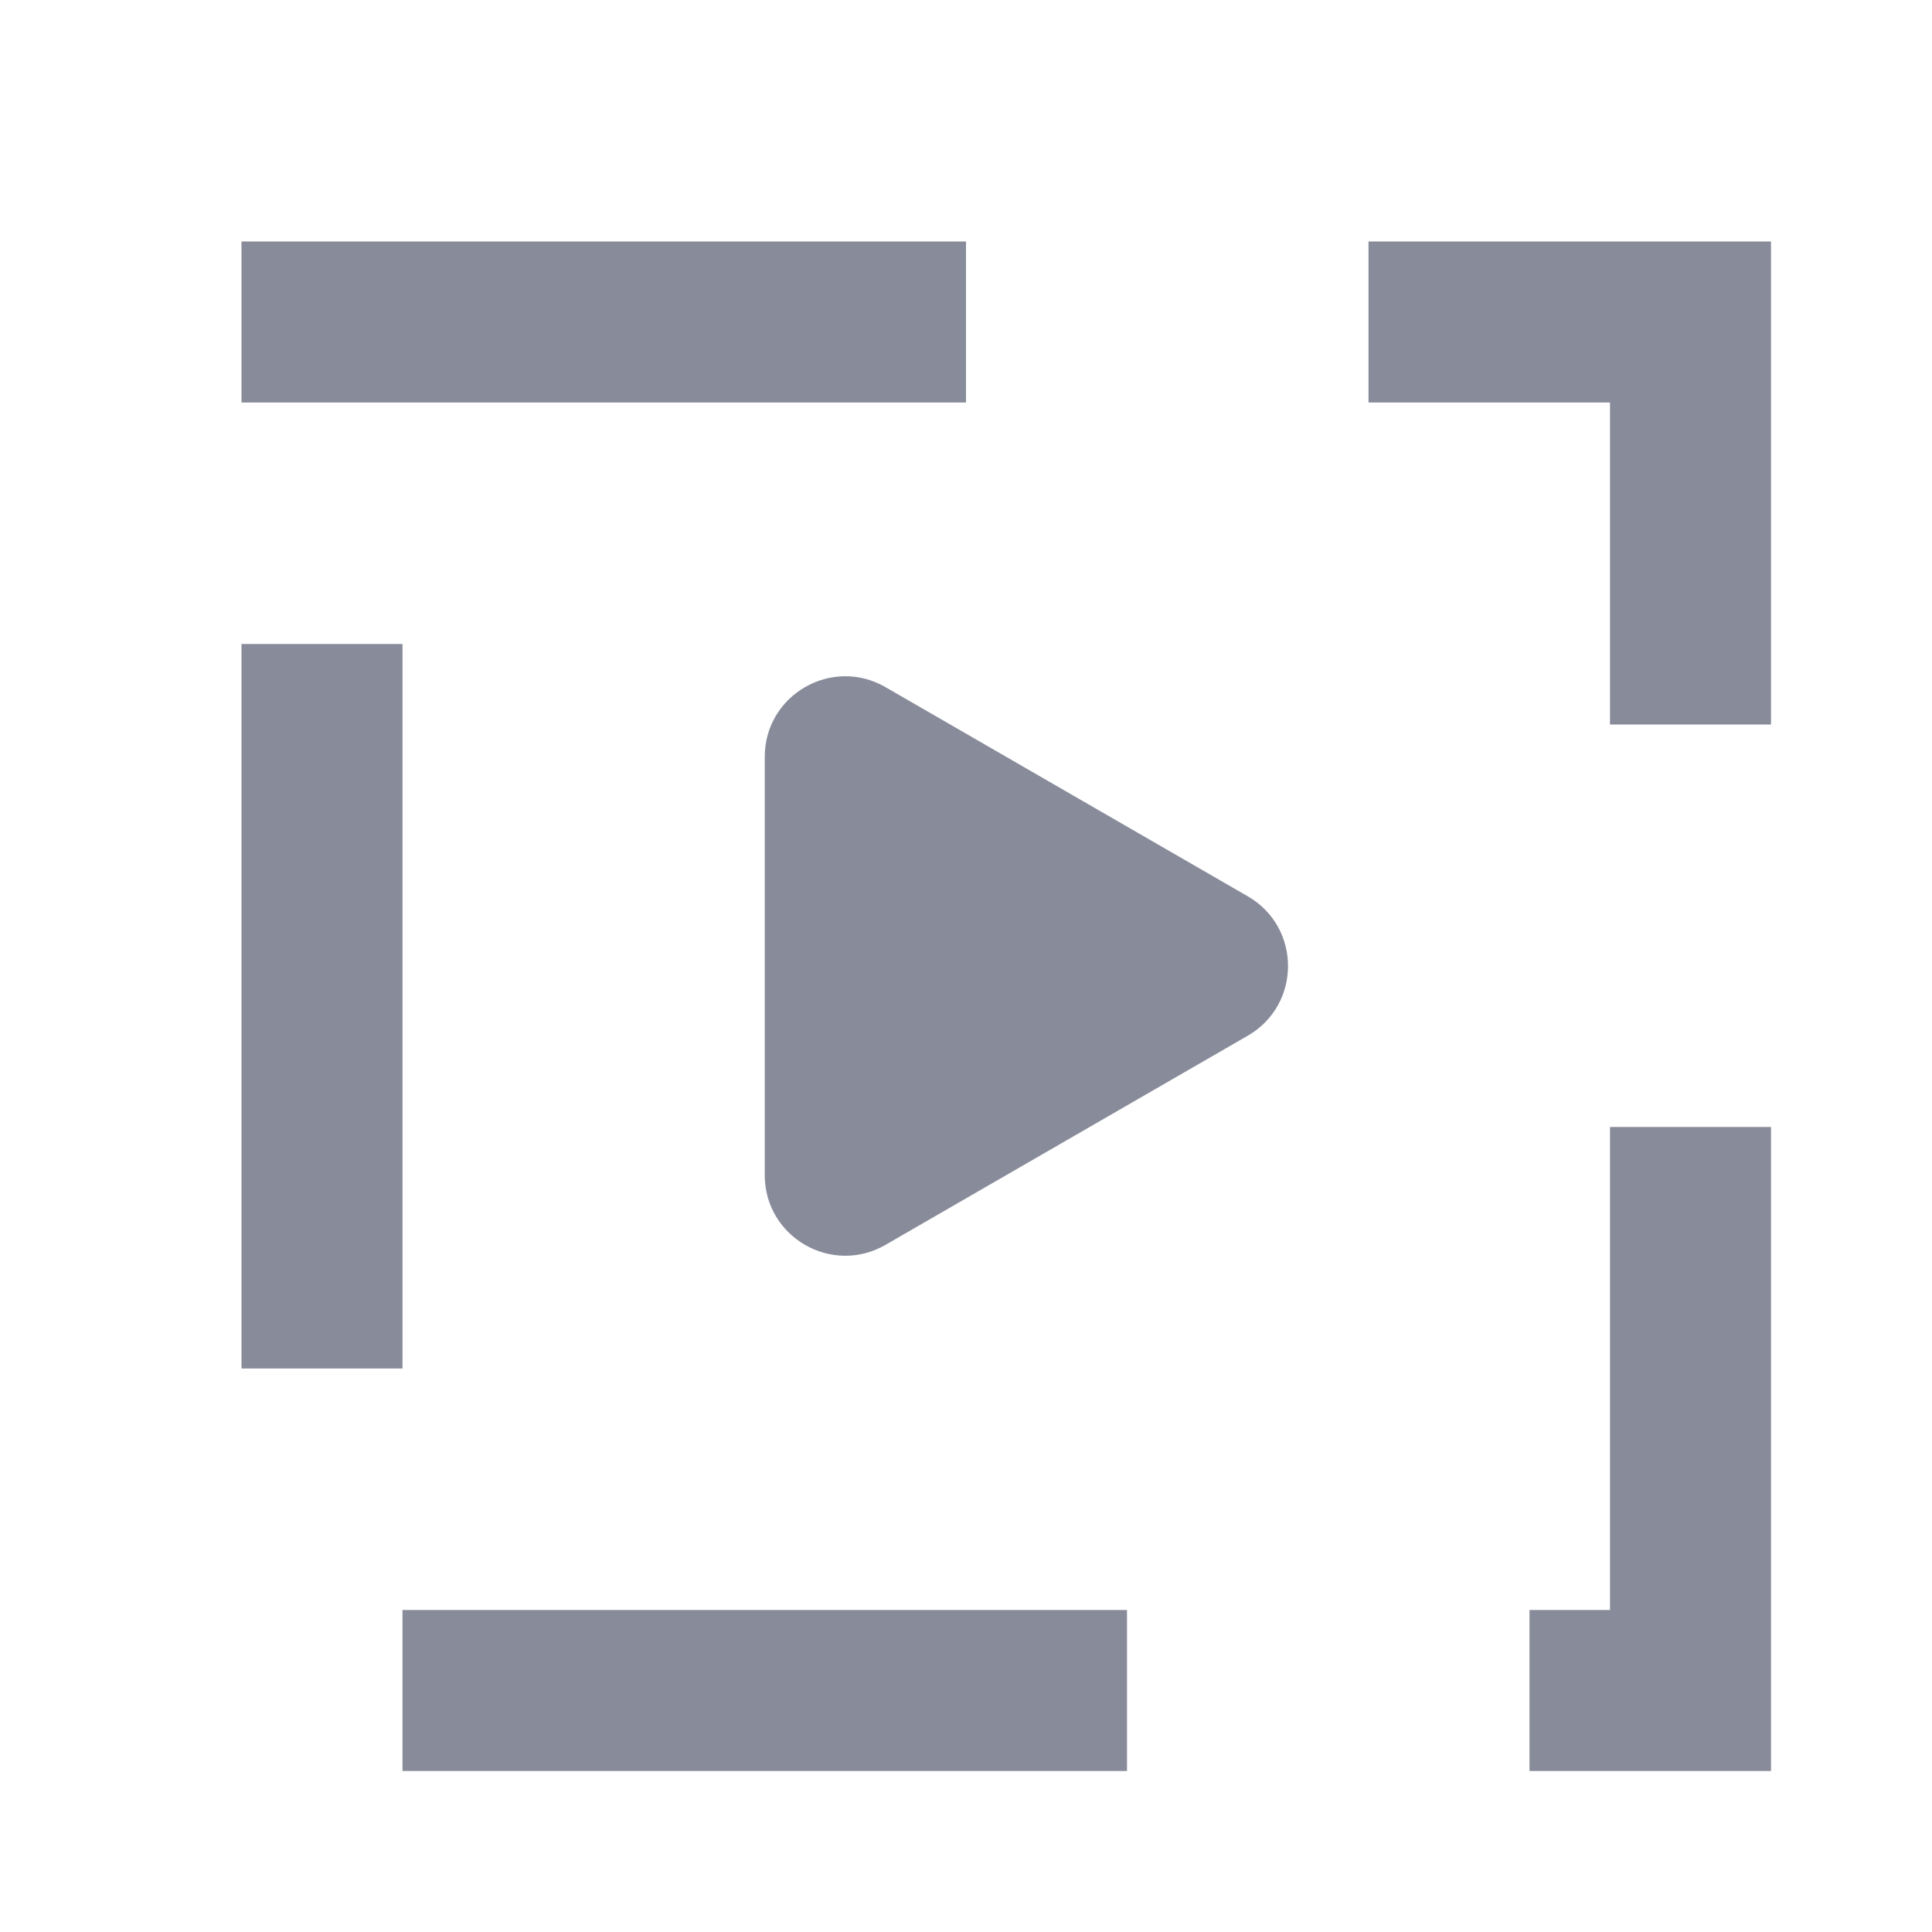
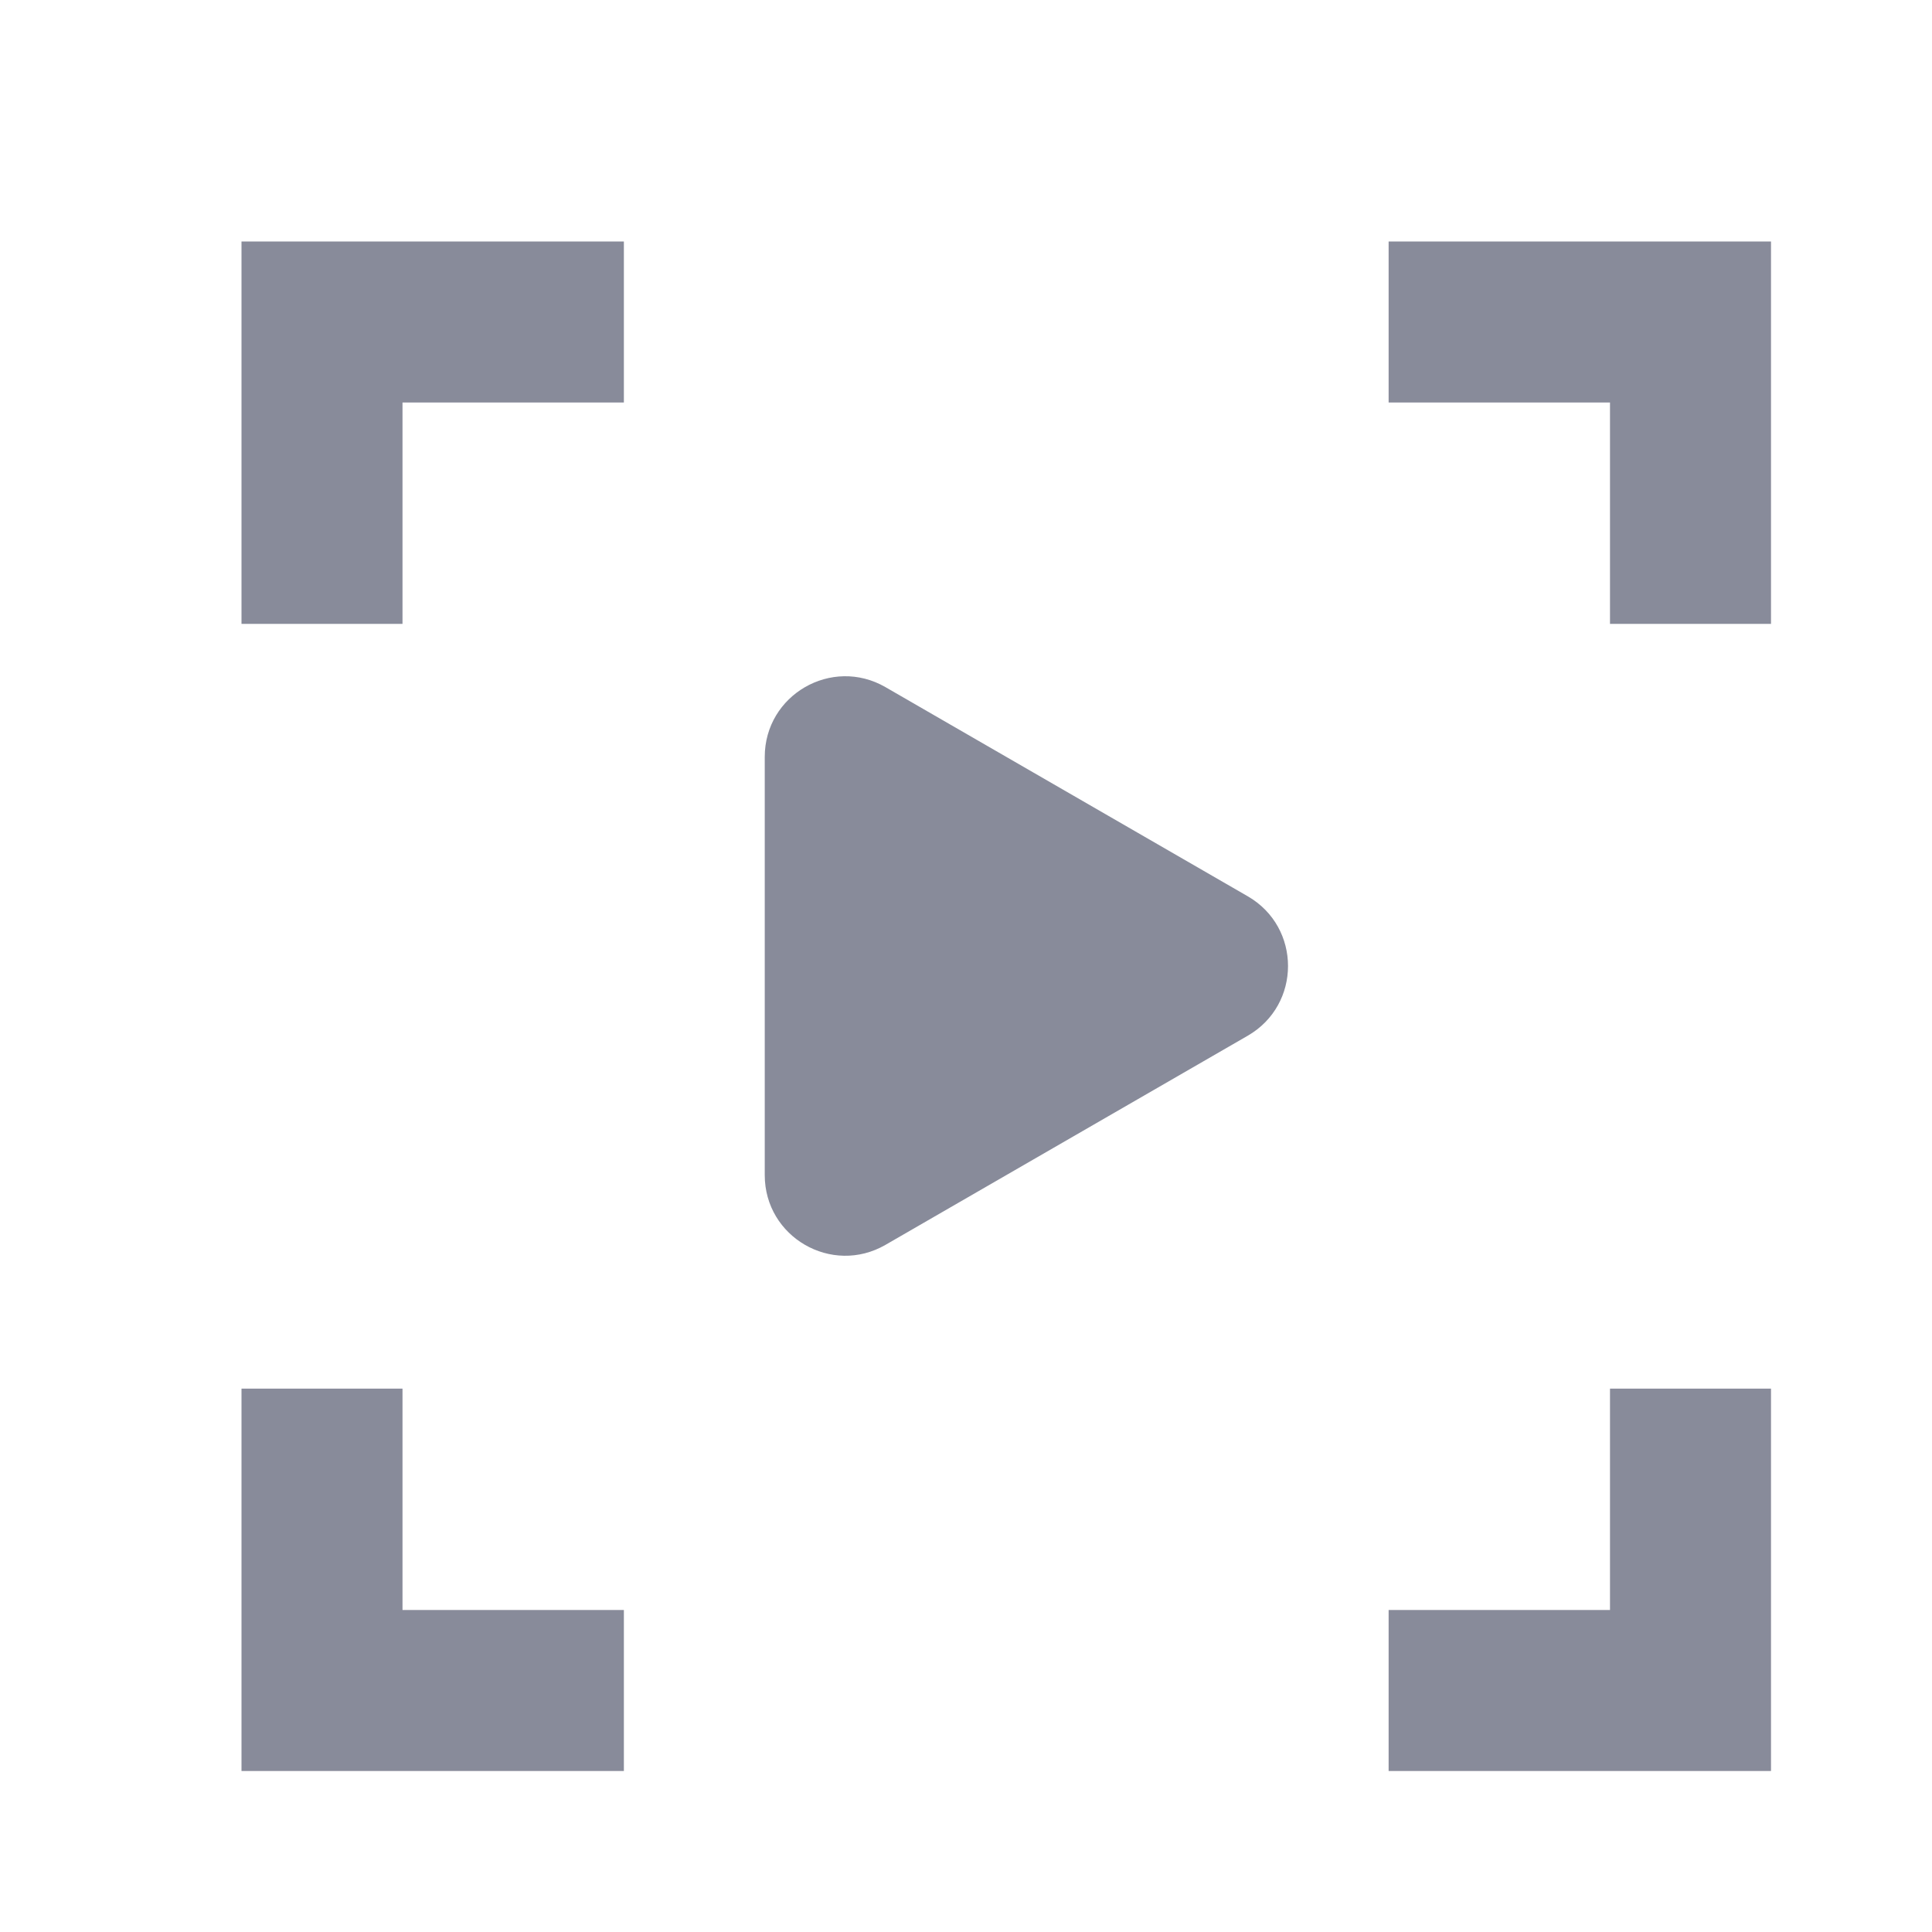
<svg xmlns="http://www.w3.org/2000/svg" viewBox="0 0 24 24" fill="none">
-   <rect x="4" y="4" width="17" height="17" stroke="#888B9A" stroke-width="2" stroke-linecap="square" stroke-dasharray="7 7" />
+   <path fill-rule="evenodd" clip-rule="evenodd" d="M3 7.75V3H7.75V5H5V7.75H3ZM22 7.75V3H17.25V5H20V7.75H22ZM22 17.25H20V20H17.25V22H22V17.25ZM7.75 22V20H5V17.25H3V22H7.75Z" fill="#888B9A" />
  <path d="M15.5 11.134C16.167 11.519 16.167 12.481 15.5 12.866L11 15.464C10.333 15.849 9.5 15.368 9.5 14.598L9.5 9.402C9.5 8.632 10.333 8.151 11 8.536L15.5 11.134Z" fill="#888B9A" />
</svg>
